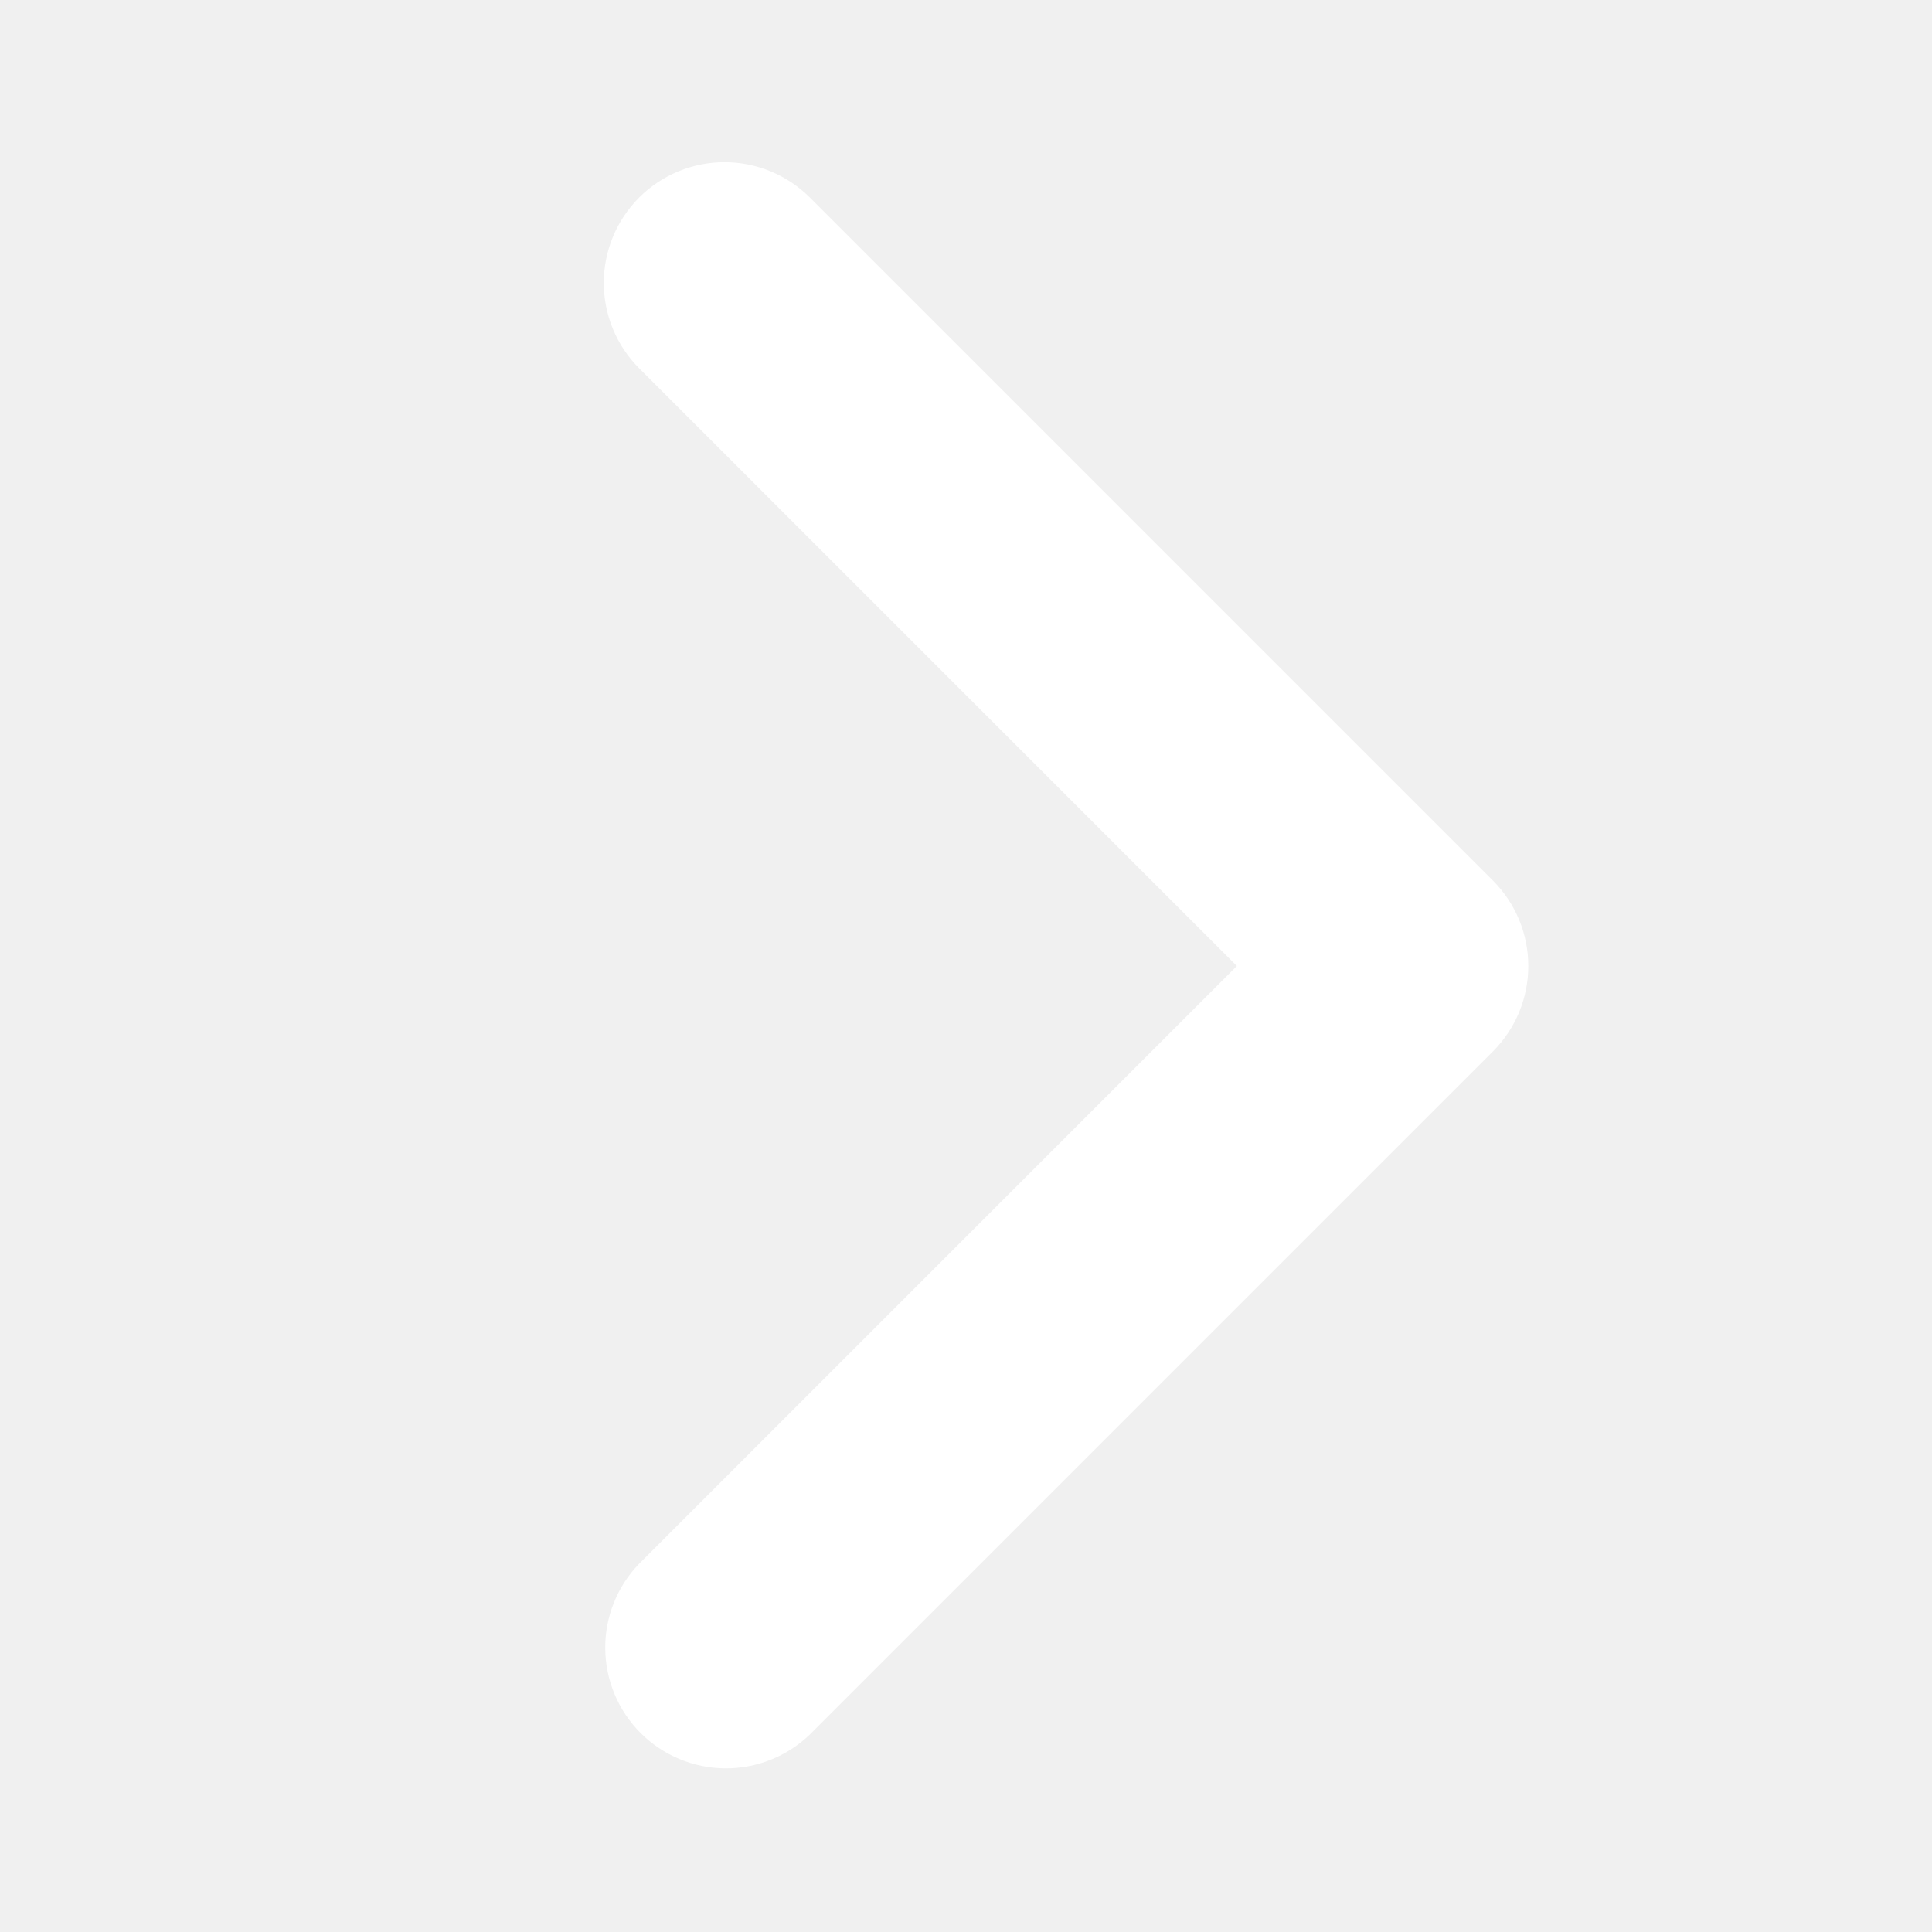
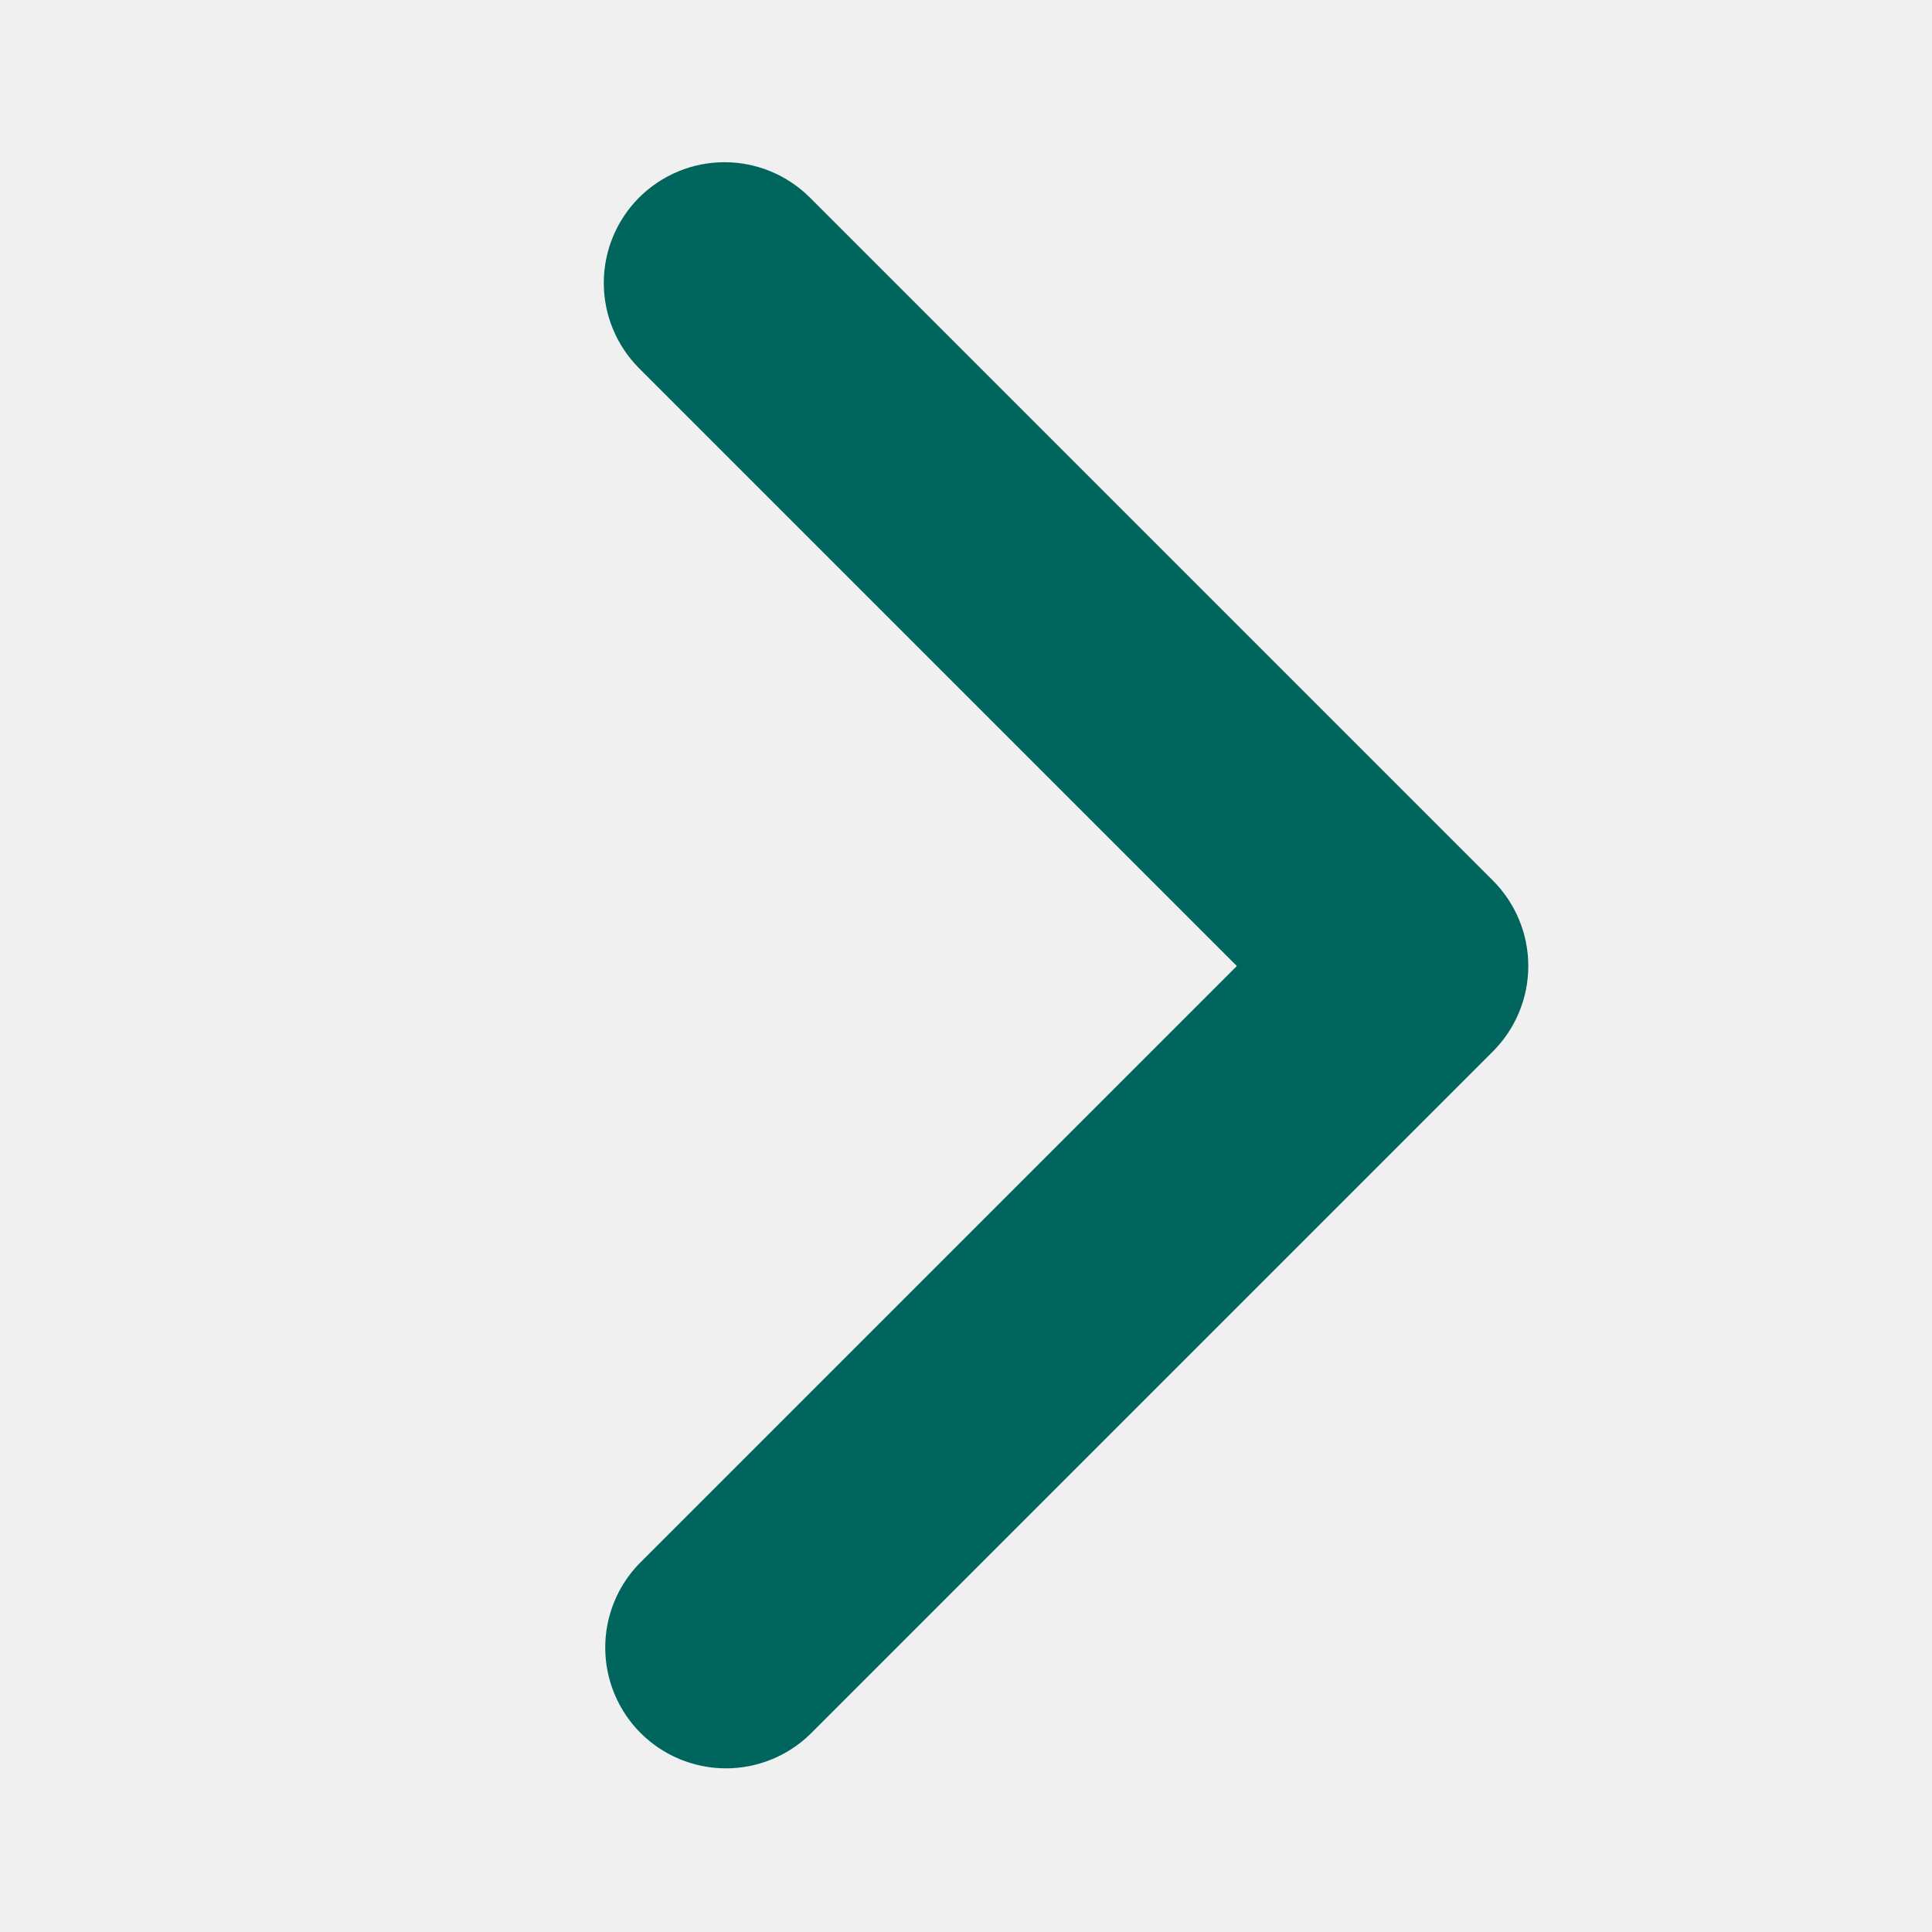
<svg xmlns="http://www.w3.org/2000/svg" width="48" height="48" viewBox="0 0 48 48" fill="none">
-   <path d="M15.879 4.908C15.317 5.471 15.001 6.234 15.001 7.029C15.001 7.825 15.317 8.587 15.879 9.15L30.729 24L15.879 38.85C15.332 39.416 15.03 40.174 15.037 40.96C15.044 41.747 15.359 42.499 15.915 43.056C16.472 43.612 17.224 43.927 18.011 43.934C18.797 43.941 19.555 43.639 20.121 43.092L37.092 26.121C37.654 25.558 37.97 24.796 37.97 24C37.97 23.204 37.654 22.442 37.092 21.879L20.121 4.908C19.558 4.346 18.796 4.03 18 4.03C17.204 4.03 16.442 4.346 15.879 4.908Z" fill="white" />
+   <path d="M15.879 4.908C15.317 5.471 15.001 6.234 15.001 7.029C15.001 7.825 15.317 8.587 15.879 9.15L30.729 24L15.879 38.85C15.332 39.416 15.03 40.174 15.037 40.96C15.044 41.747 15.359 42.499 15.915 43.056C16.472 43.612 17.224 43.927 18.011 43.934C18.797 43.941 19.555 43.639 20.121 43.092L37.092 26.121C37.654 25.558 37.97 24.796 37.97 24C37.97 23.204 37.654 22.442 37.092 21.879L20.121 4.908C19.558 4.346 18.796 4.03 18 4.03C17.204 4.03 16.442 4.346 15.879 4.908Z" fill="#00655C" />
</svg>
